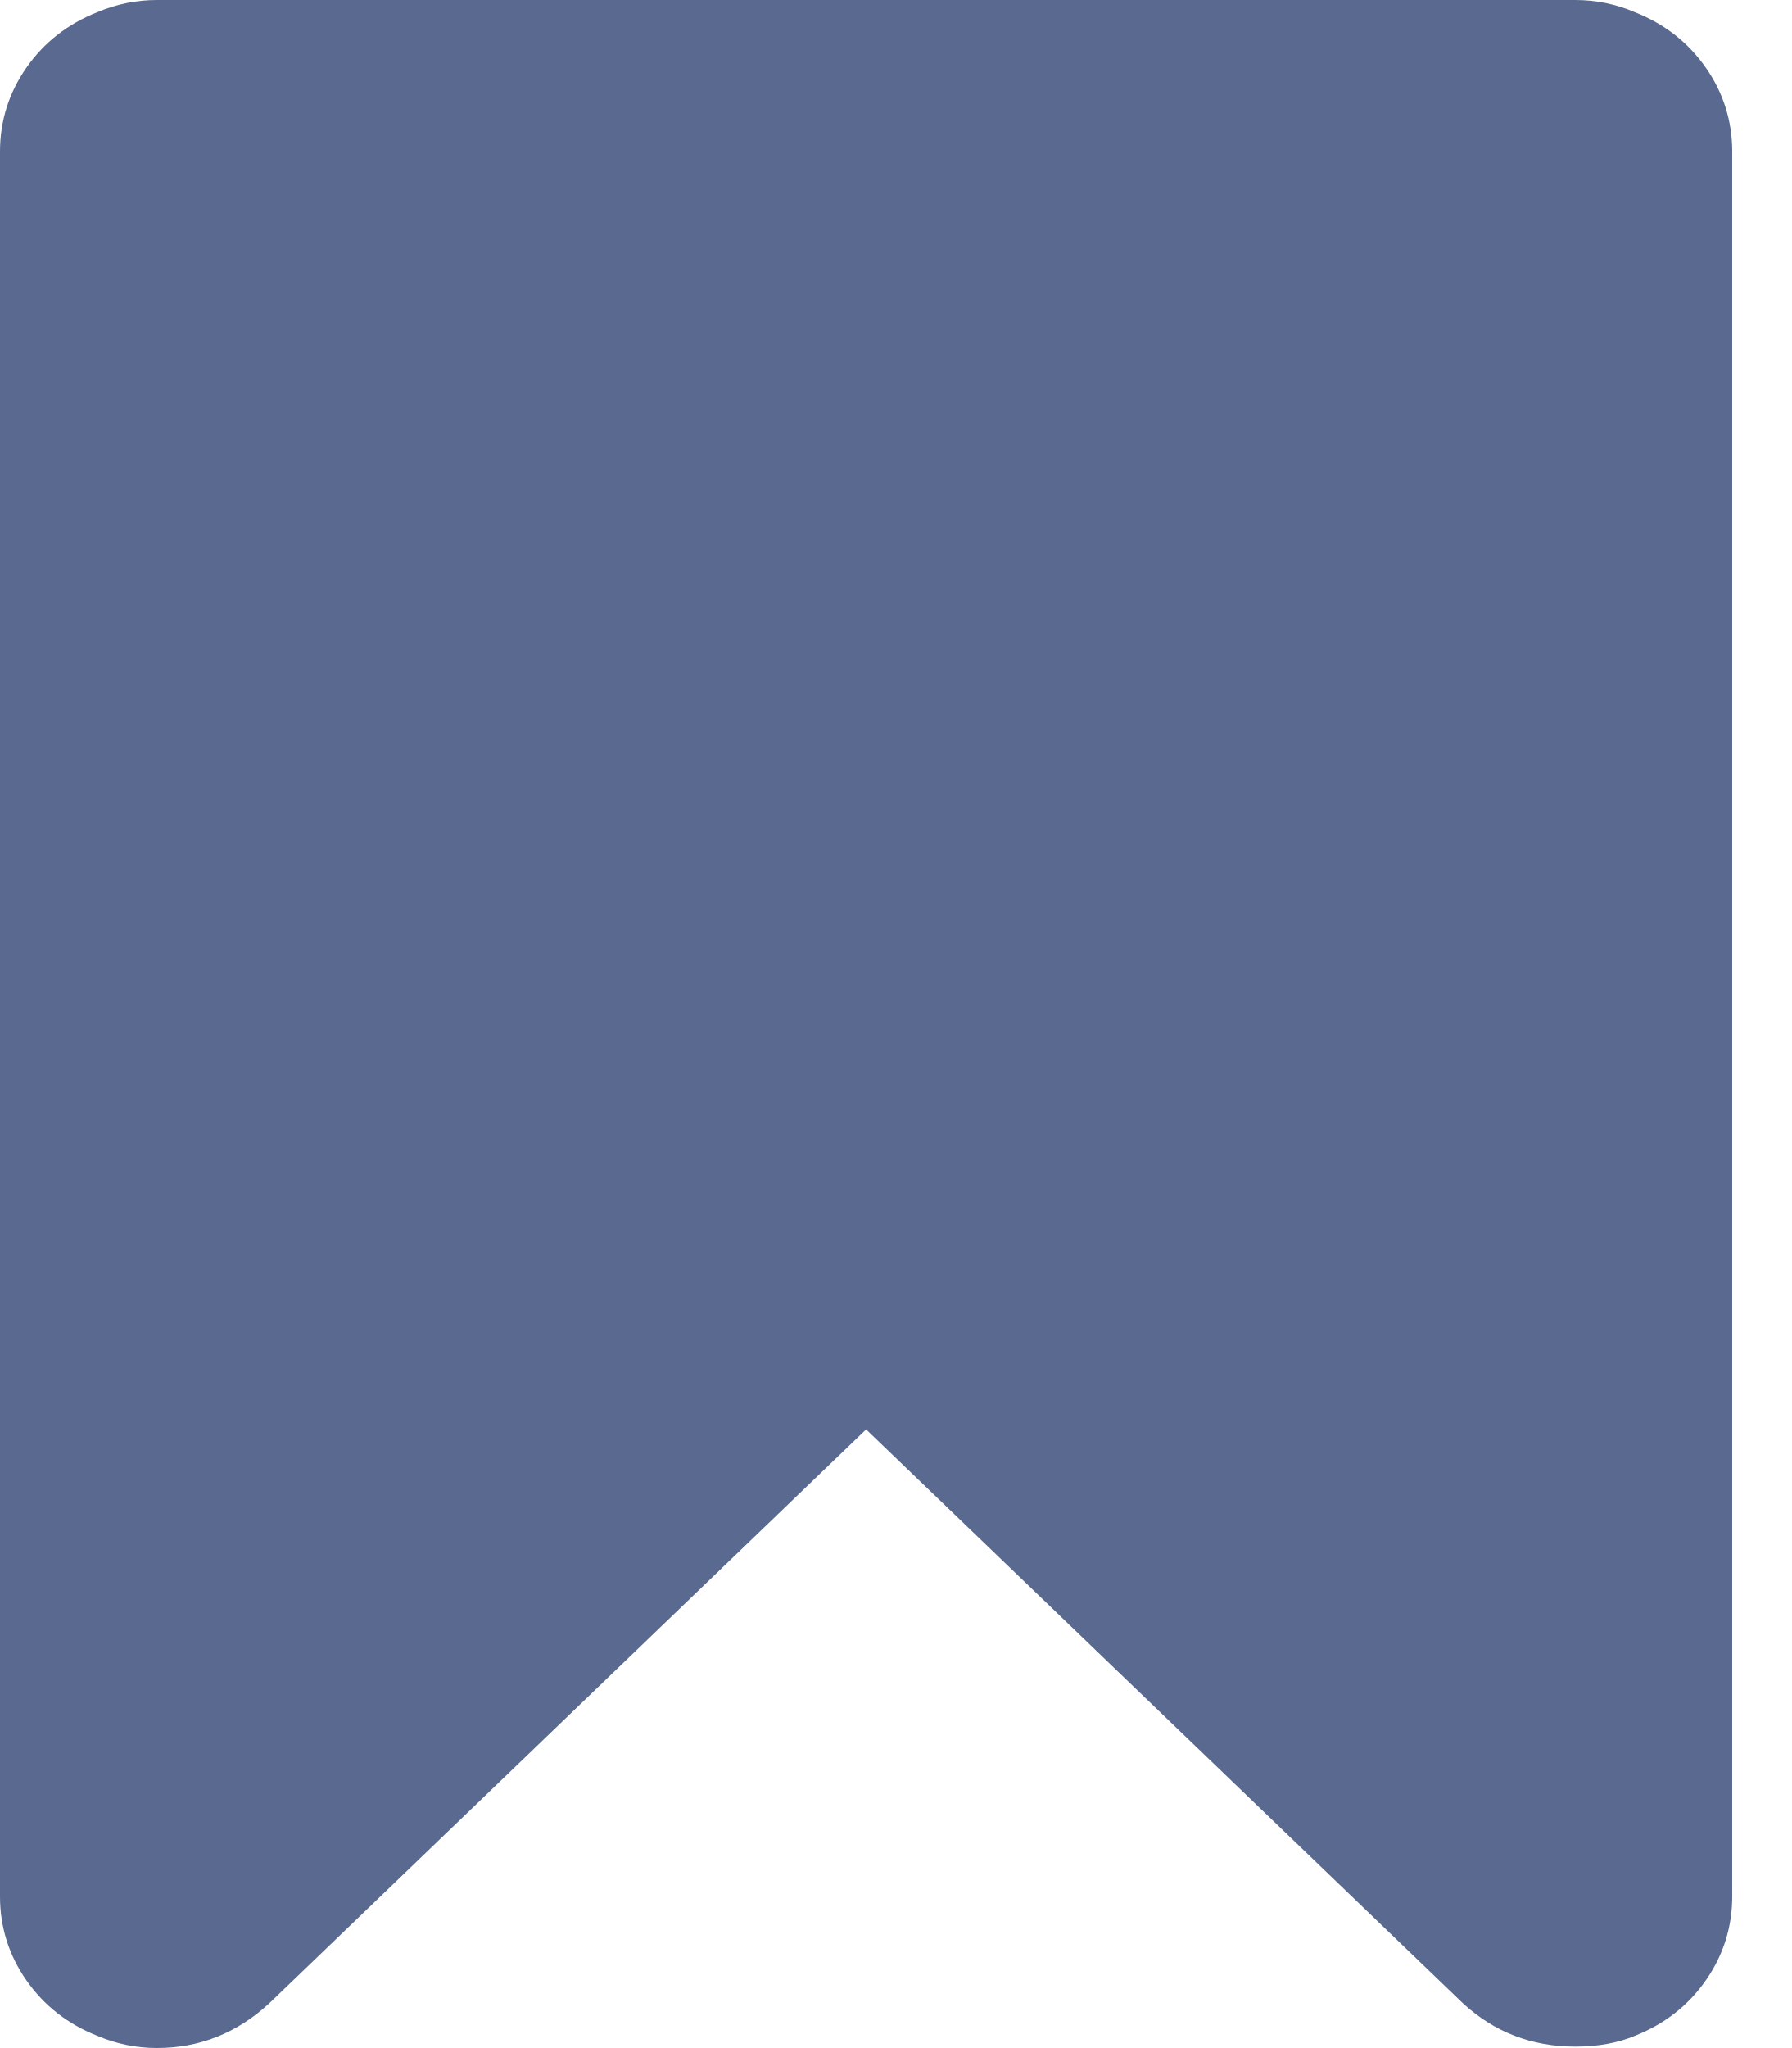
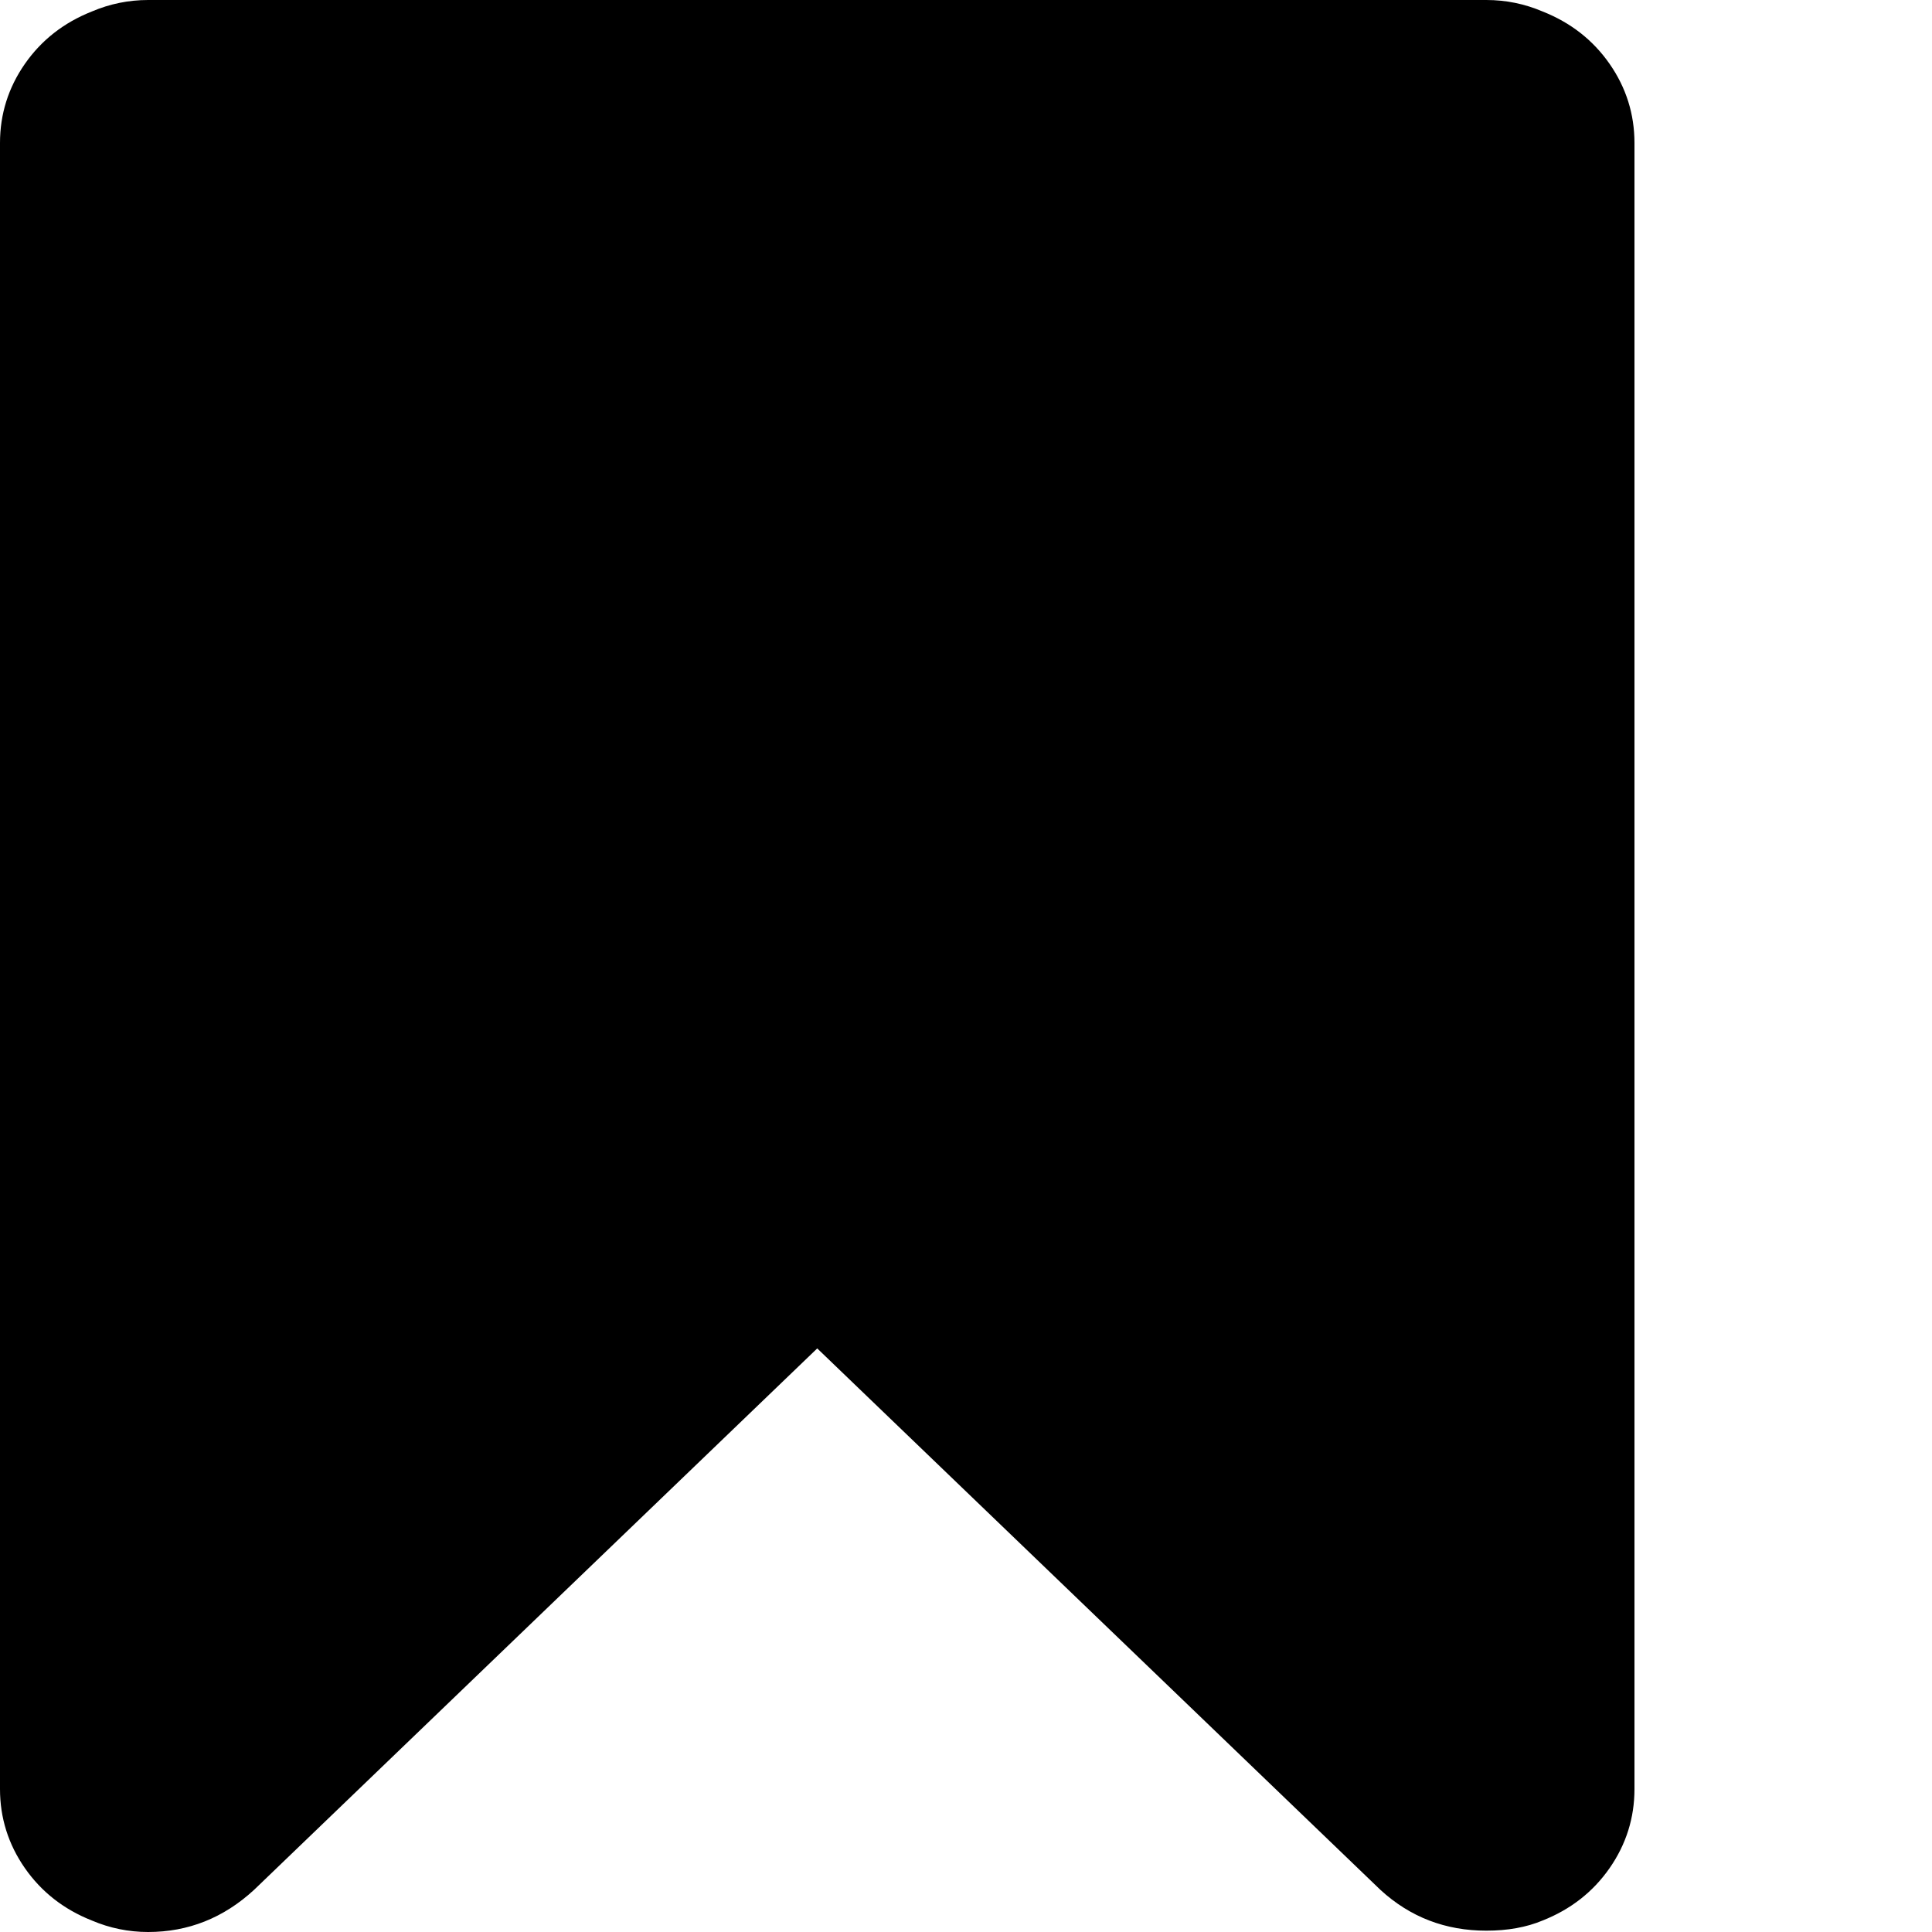
- <svg xmlns="http://www.w3.org/2000/svg" width="14" height="16" viewBox="0 0 14 16" fill="none">
-   <path d="M12.309 0C12.472 0 12.627 0.032 12.775 0.095C13.007 0.187 13.192 0.331 13.33 0.529C13.467 0.726 13.536 0.945 13.536 1.184V14.816C13.536 15.055 13.467 15.274 13.33 15.471C13.192 15.669 13.007 15.813 12.775 15.905C12.641 15.961 12.486 15.989 12.309 15.989C11.971 15.989 11.678 15.877 11.432 15.651L6.768 11.167L2.104 15.651C1.851 15.884 1.558 16 1.227 16C1.065 16 0.909 15.968 0.761 15.905C0.529 15.813 0.344 15.669 0.206 15.471C0.069 15.274 0 15.055 0 14.816V1.184C0 0.945 0.069 0.726 0.206 0.529C0.344 0.331 0.529 0.187 0.761 0.095C0.909 0.032 1.065 0 1.227 0H12.309Z" fill="#5A698F" />
+ <svg xmlns="http://www.w3.org/2000/svg" viewBox="0 0 16 16" fill="currentColor">
+   <path d="M12.309 0C12.472 0 12.627 0.032 12.775 0.095C13.007 0.187 13.192 0.331 13.33 0.529C13.467 0.726 13.536 0.945 13.536 1.184V14.816C13.536 15.055 13.467 15.274 13.33 15.471C13.192 15.669 13.007 15.813 12.775 15.905C12.641 15.961 12.486 15.989 12.309 15.989C11.971 15.989 11.678 15.877 11.432 15.651L6.768 11.167L2.104 15.651C1.851 15.884 1.558 16 1.227 16C1.065 16 0.909 15.968 0.761 15.905C0.529 15.813 0.344 15.669 0.206 15.471C0.069 15.274 0 15.055 0 14.816V1.184C0 0.945 0.069 0.726 0.206 0.529C0.344 0.331 0.529 0.187 0.761 0.095C0.909 0.032 1.065 0 1.227 0H12.309Z" />
</svg>
